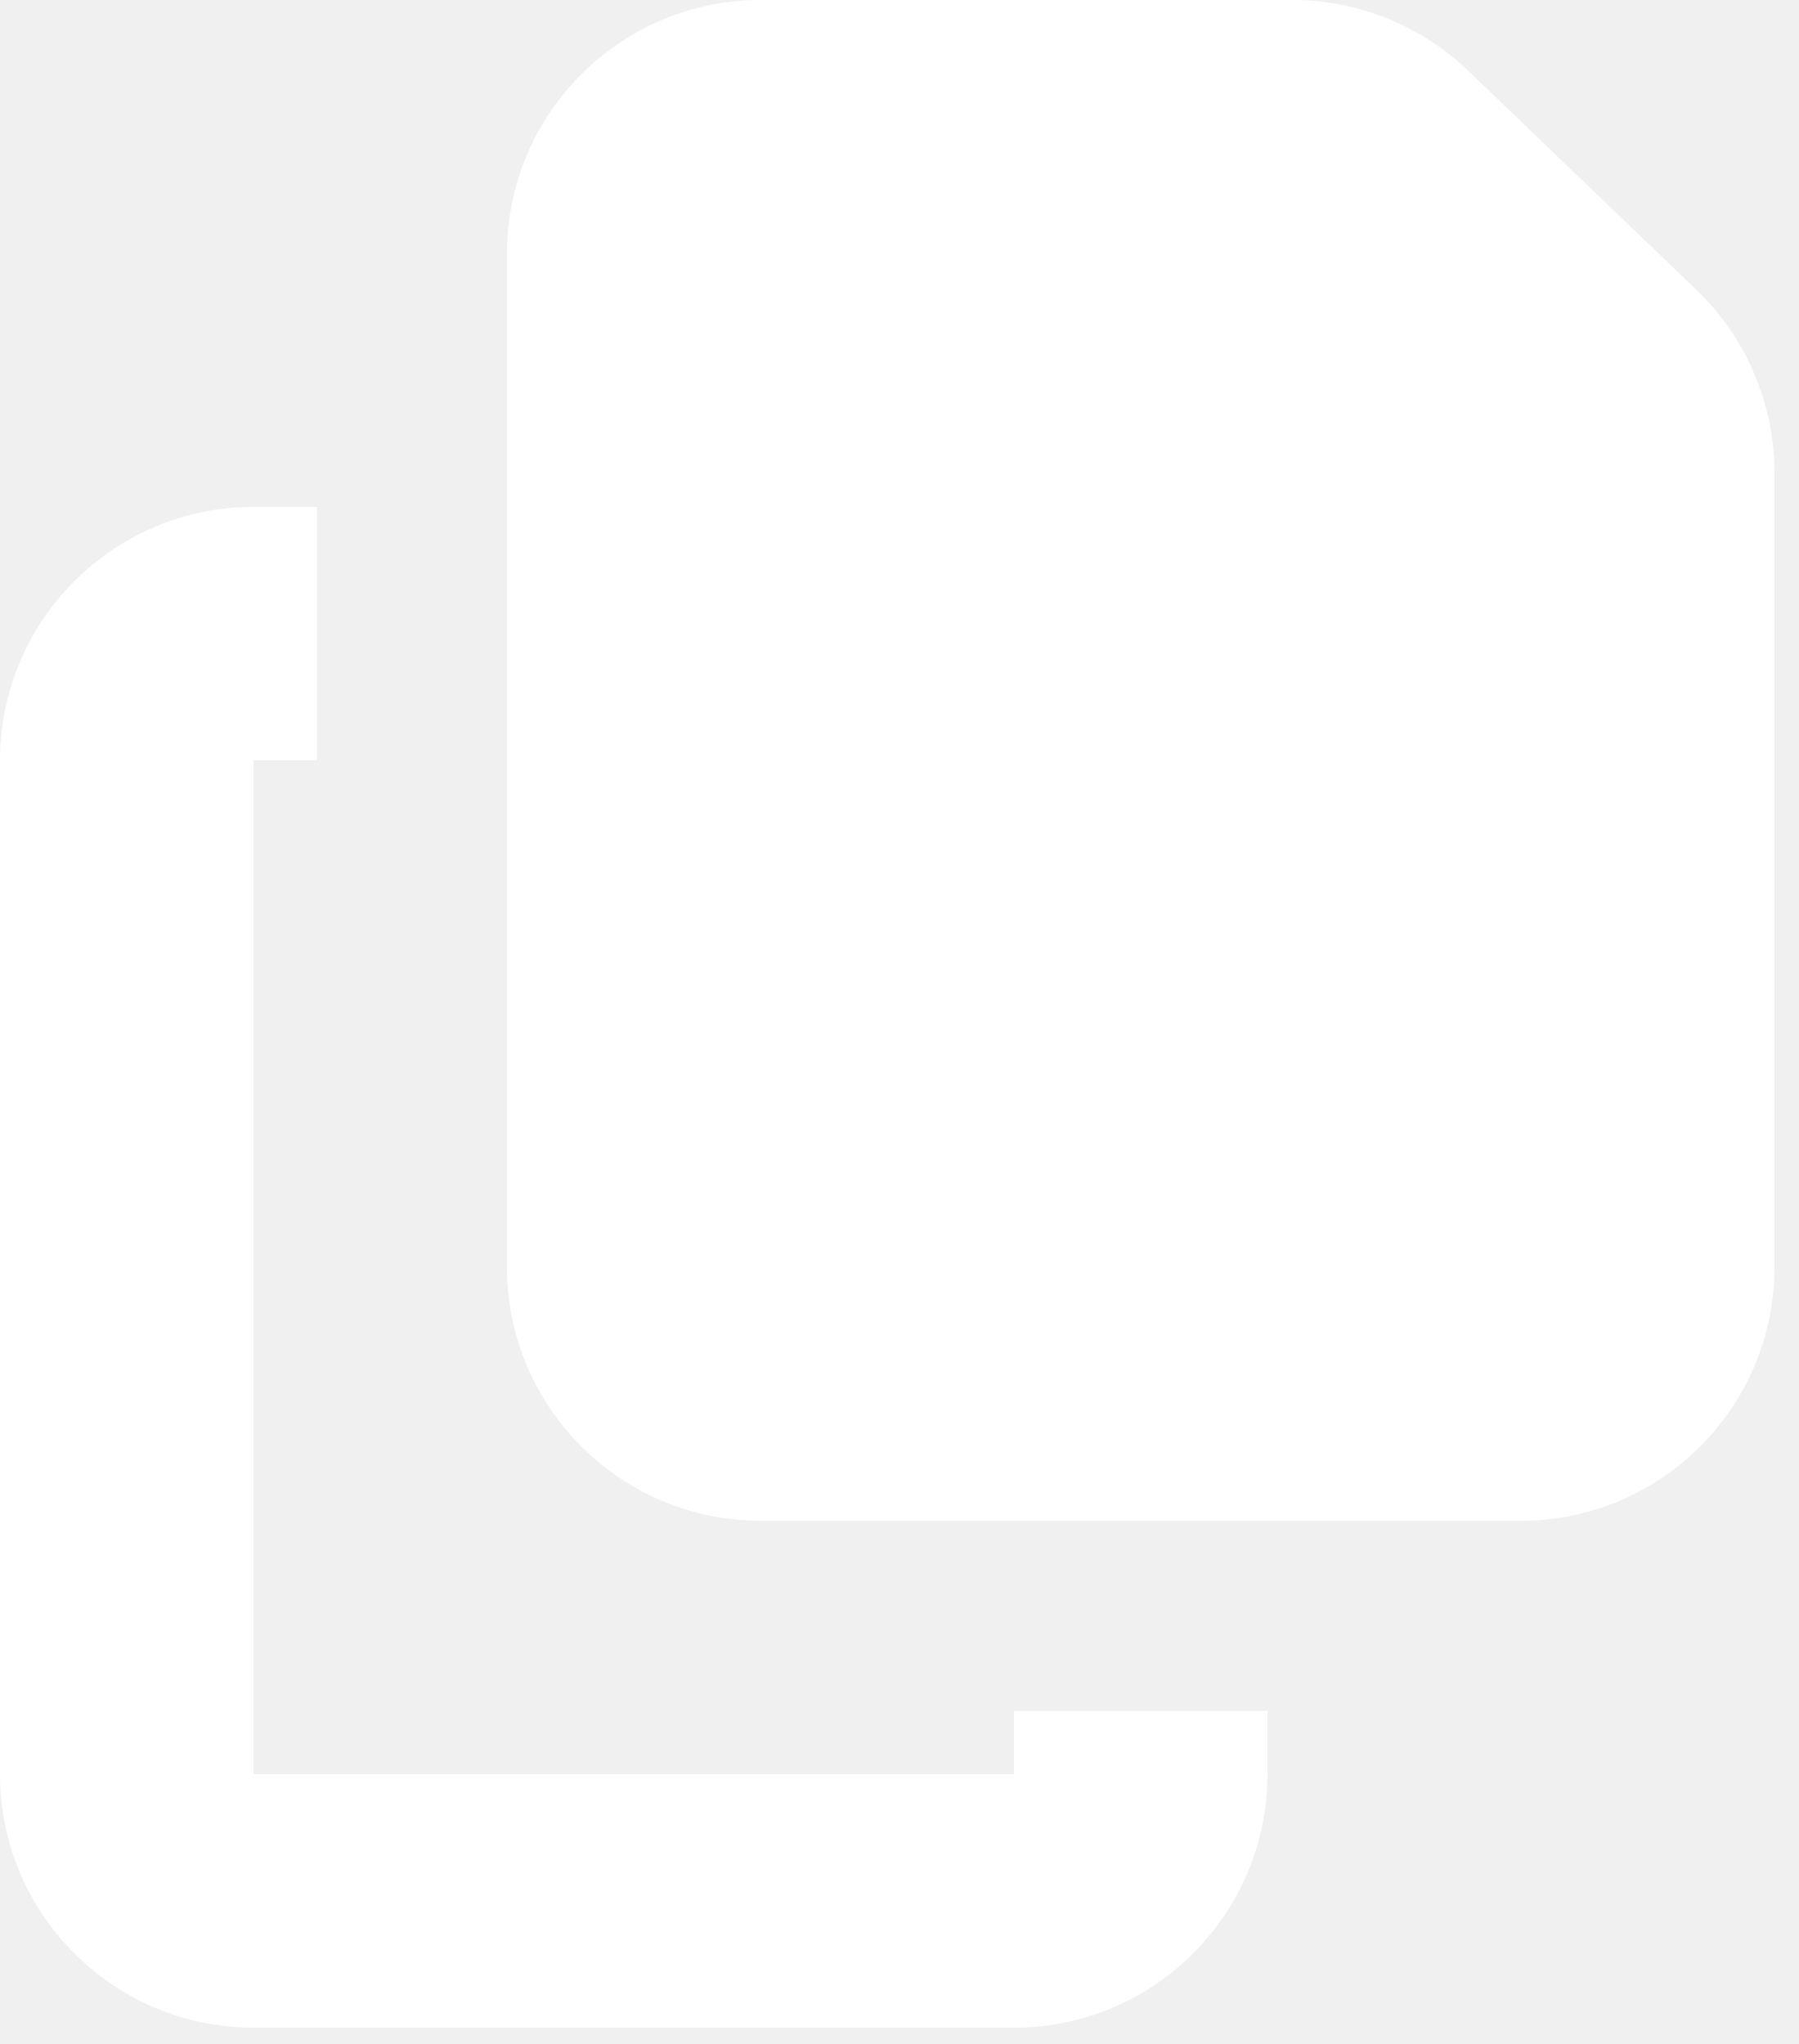
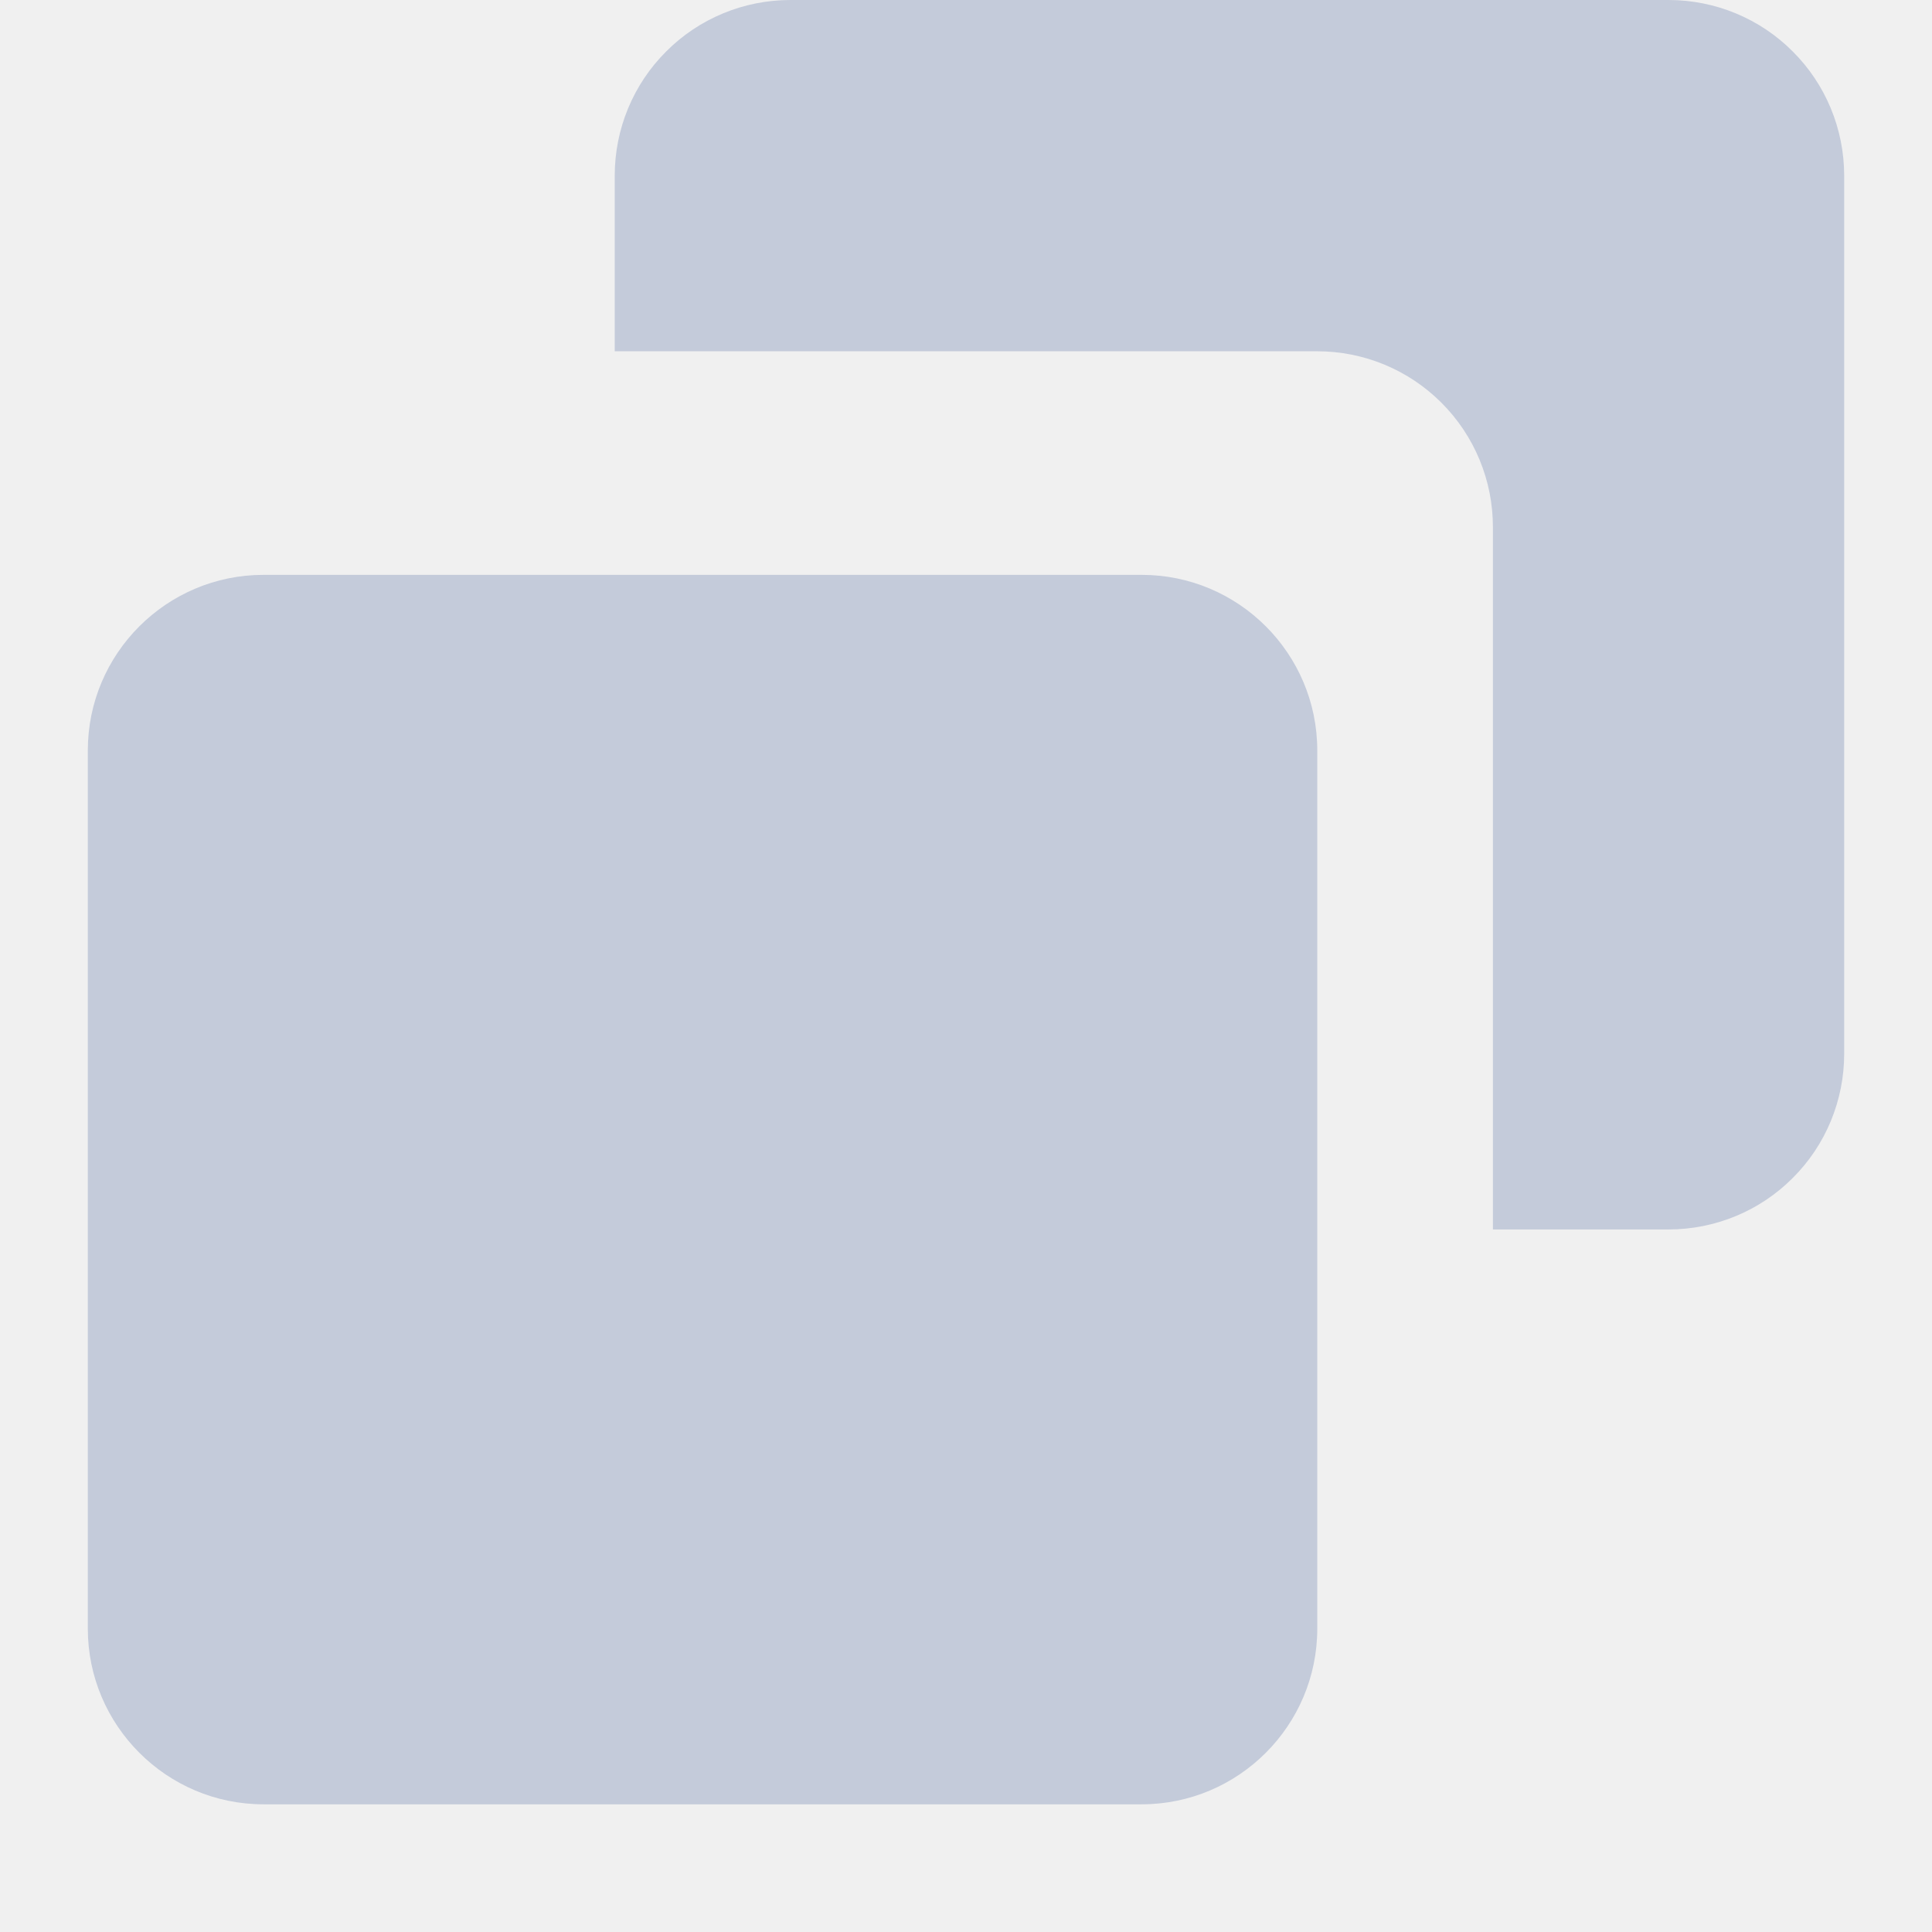
- <svg xmlns="http://www.w3.org/2000/svg" width="22" height="25" viewBox="0 0 22 25" fill="none">
-   <path d="M9.3 0C7.59 0 6.2 1.39 6.2 3.1V15.5C6.2 17.21 7.59 18.6 9.3 18.6H18.6C20.31 18.6 21.7 17.21 21.7 15.5V5.783C21.7 4.941 21.356 4.132 20.746 3.546L17.951 0.862C17.373 0.309 16.605 0 15.805 0H9.3ZM3.1 6.2C1.39 6.2 0 7.59 0 9.3V21.7C0 23.41 1.39 24.8 3.1 24.8H12.4C14.11 24.8 15.5 23.41 15.5 21.7V20.925H12.4V21.7H3.1V9.3H3.875V6.2H3.1Z" fill="white" />
+ <svg xmlns="http://www.w3.org/2000/svg" width="64" height="64" viewBox="0 0 10 11" fill="none">
+   <path d="M6 3.273H1C0.449 3.273 0 3.721 0 4.273V9.273C0 9.824 0.449 10.273 1 10.273H6C6.552 10.273 7 9.824 7 9.273V4.273C7 3.721 6.552 3.273 6 3.273Z" fill="#C4CBDA" />
+   <path d="M9 0H4C3.735 0 3.48 0.105 3.293 0.293C3.105 0.48 3 0.735 3 1V2H7C7.265 2 7.519 2.105 7.707 2.293C7.895 2.481 8 2.735 8 3V7H9C9.265 7 9.52 6.895 9.707 6.707C9.895 6.52 10 6.265 10 6V1C10 0.735 9.895 0.48 9.707 0.293C9.52 0.105 9.265 0 9 0Z" fill="#C4CBDA" />
</svg>
